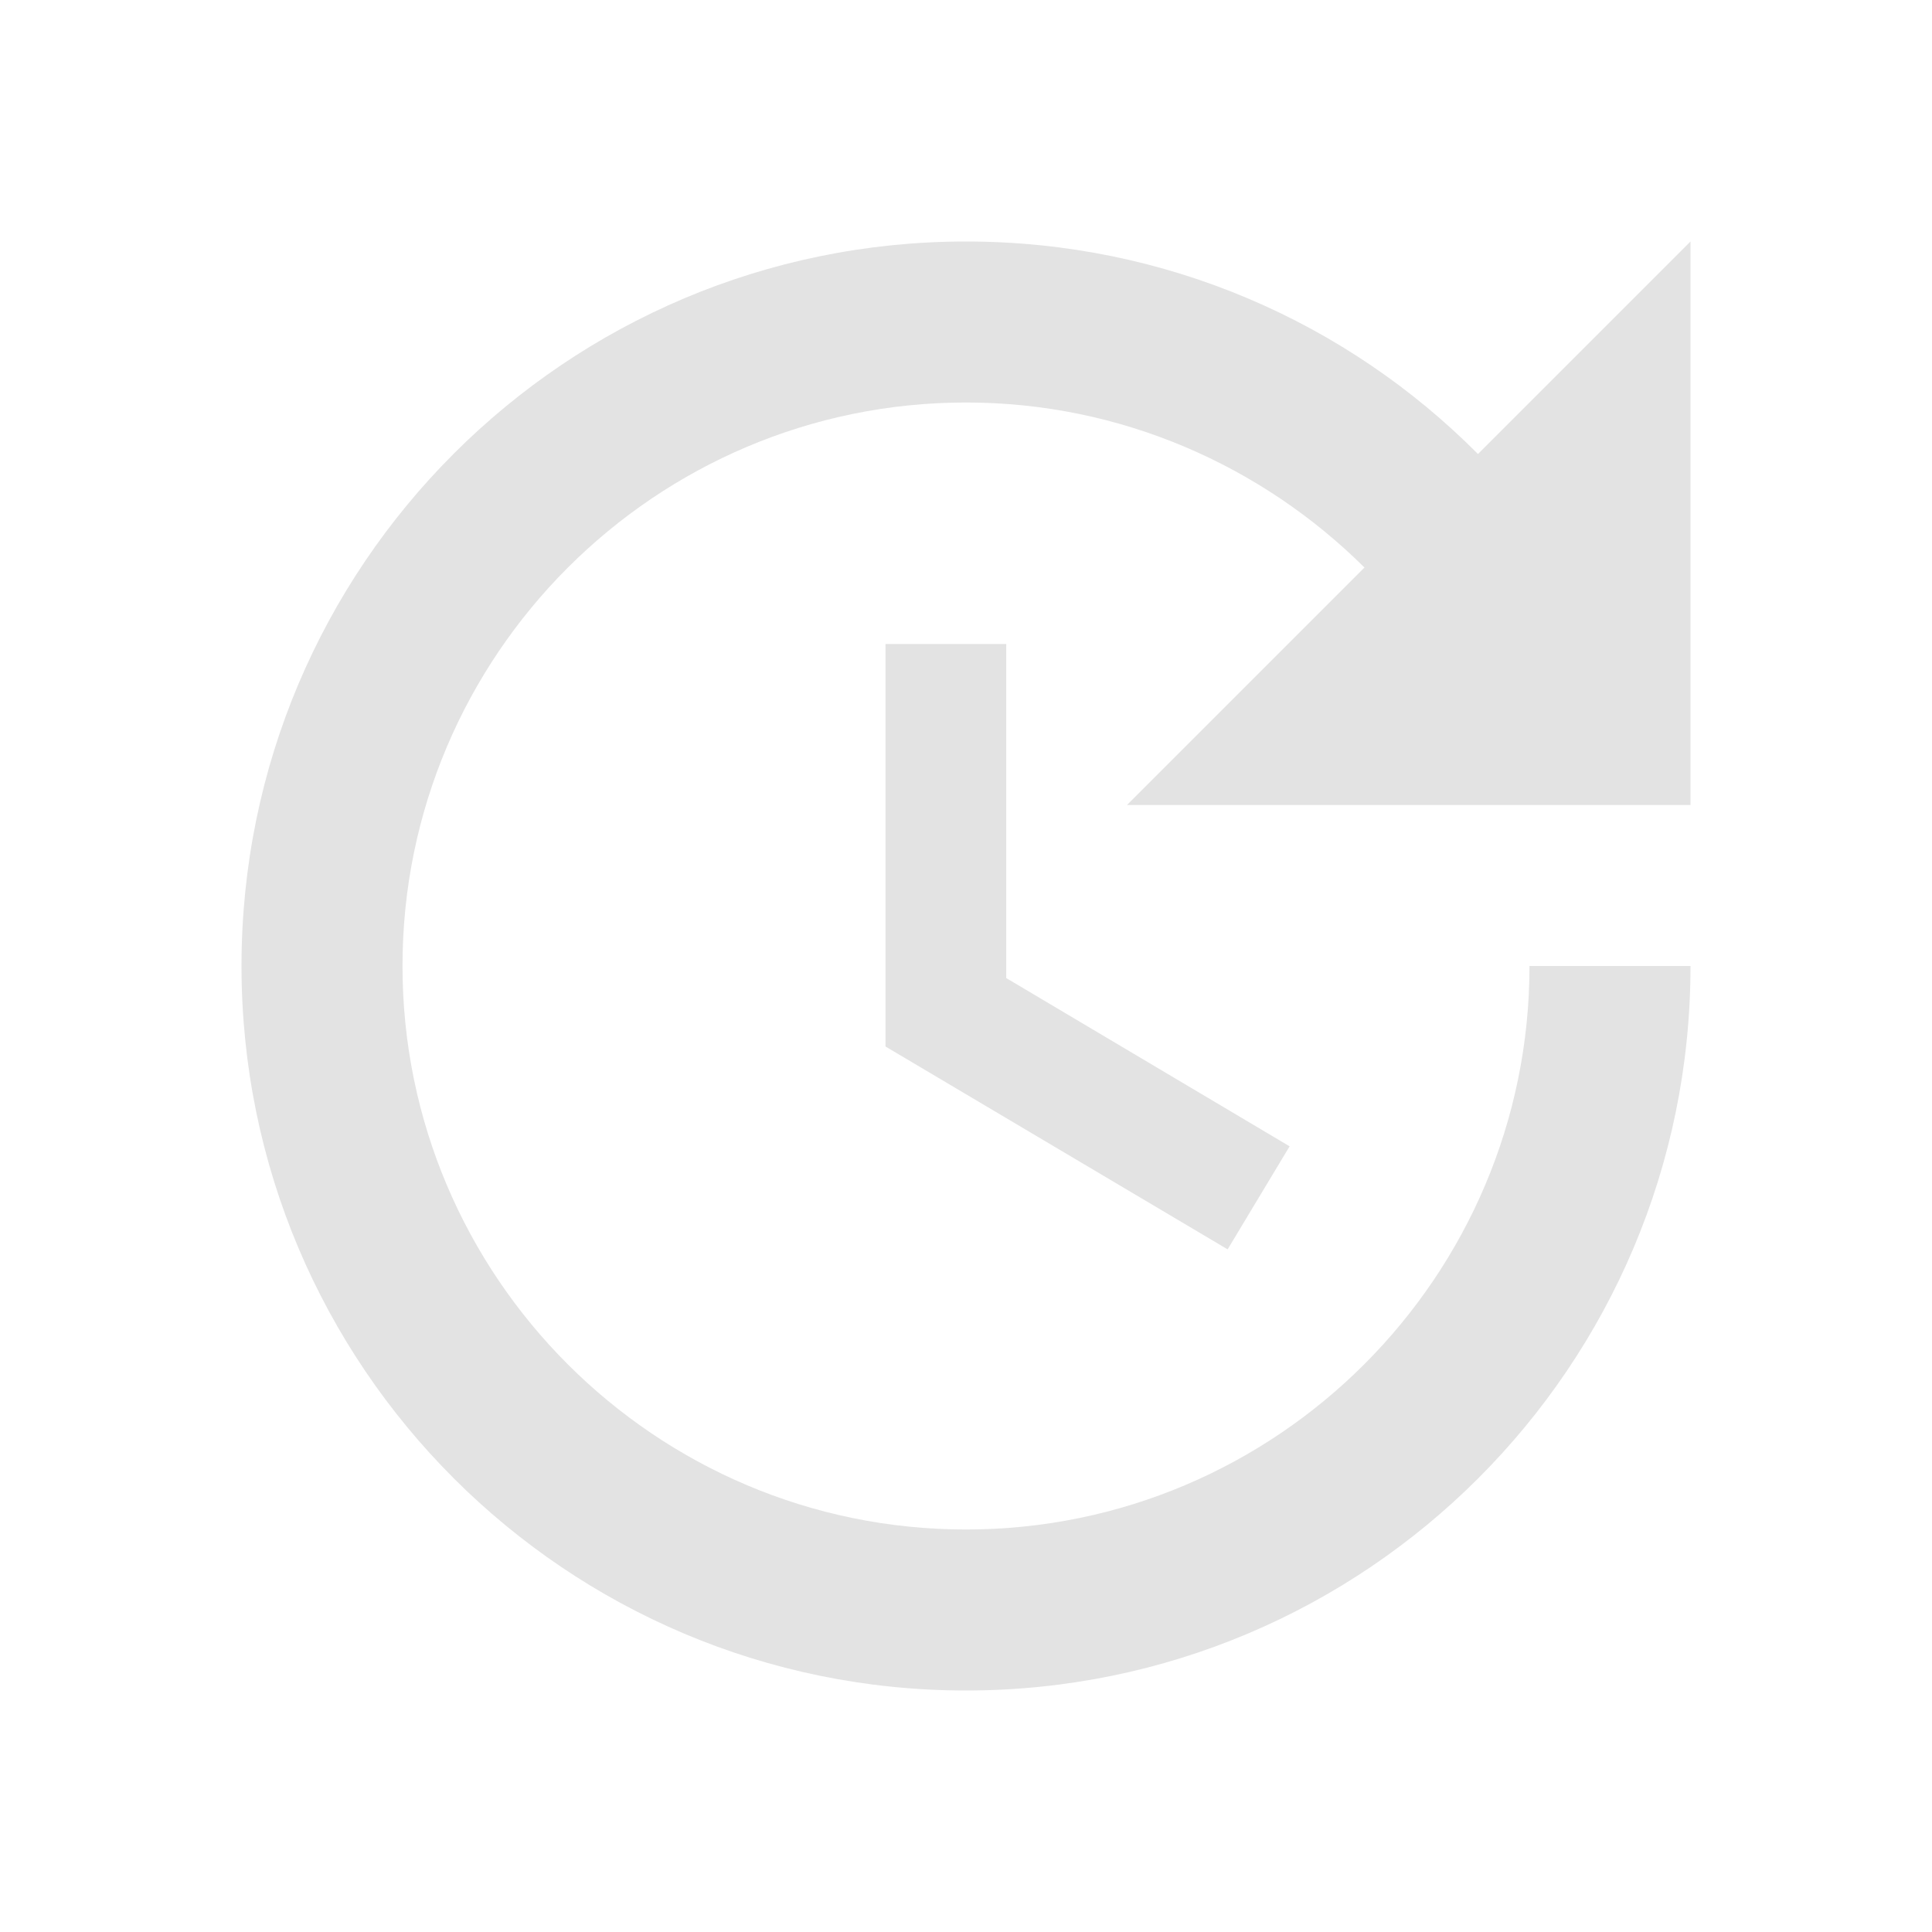
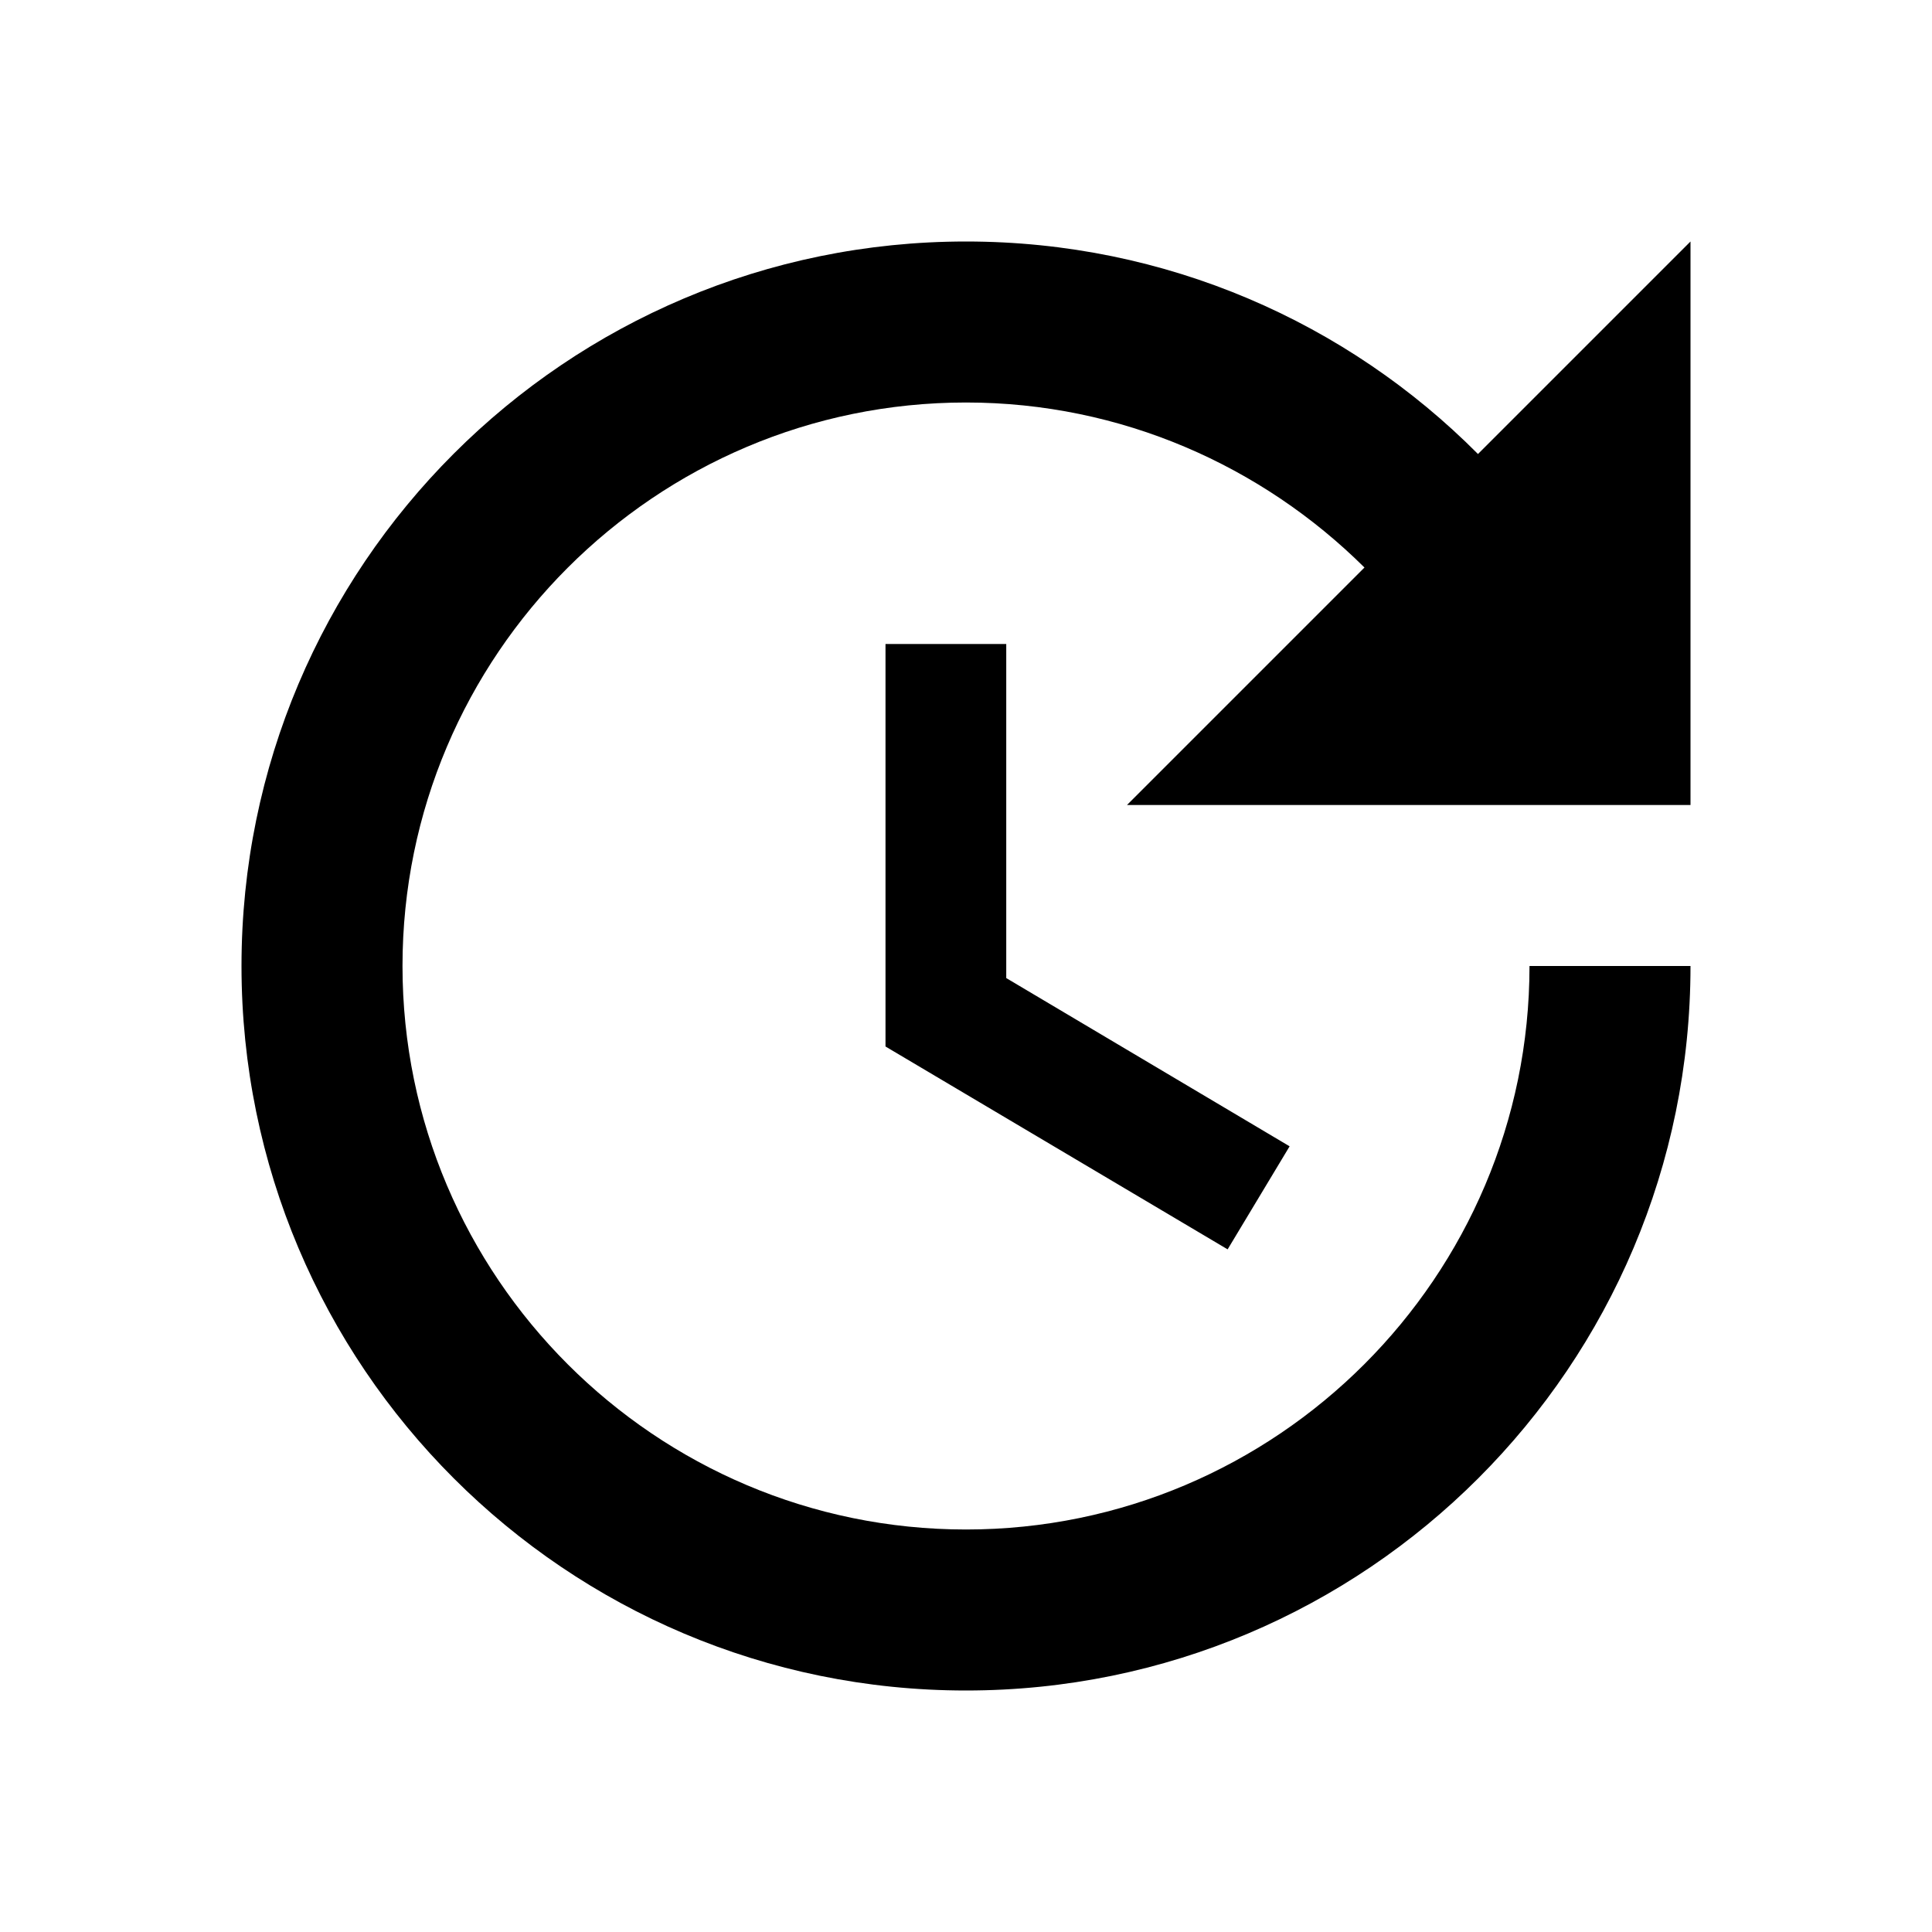
- <svg xmlns="http://www.w3.org/2000/svg" enable-background="new 0 0 24 24" height="40px" viewBox="0 0 24 24" width="40px" fill="#e3e3e3">
+ <svg xmlns="http://www.w3.org/2000/svg" enable-background="new 0 0 24 24" height="40px" viewBox="0 0 24 24" width="40px" fill="#black">
  <g>
    <rect fill="none" height="24" width="24" />
  </g>
  <g>
    <g>
      <path d="M11,8v5l4.25,2.52l0.77-1.28l-3.52-2.09V8H11z M21,10V3l-2.64,2.64C16.74,4.01,14.49,3,12,3c-4.97,0-9,4.03-9,9 s4.03,9,9,9s9-4.03,9-9h-2c0,3.86-3.14,7-7,7s-7-3.14-7-7s3.14-7,7-7c1.93,0,3.68,0.79,4.95,2.05L14,10H21z" />
    </g>
  </g>
</svg>
